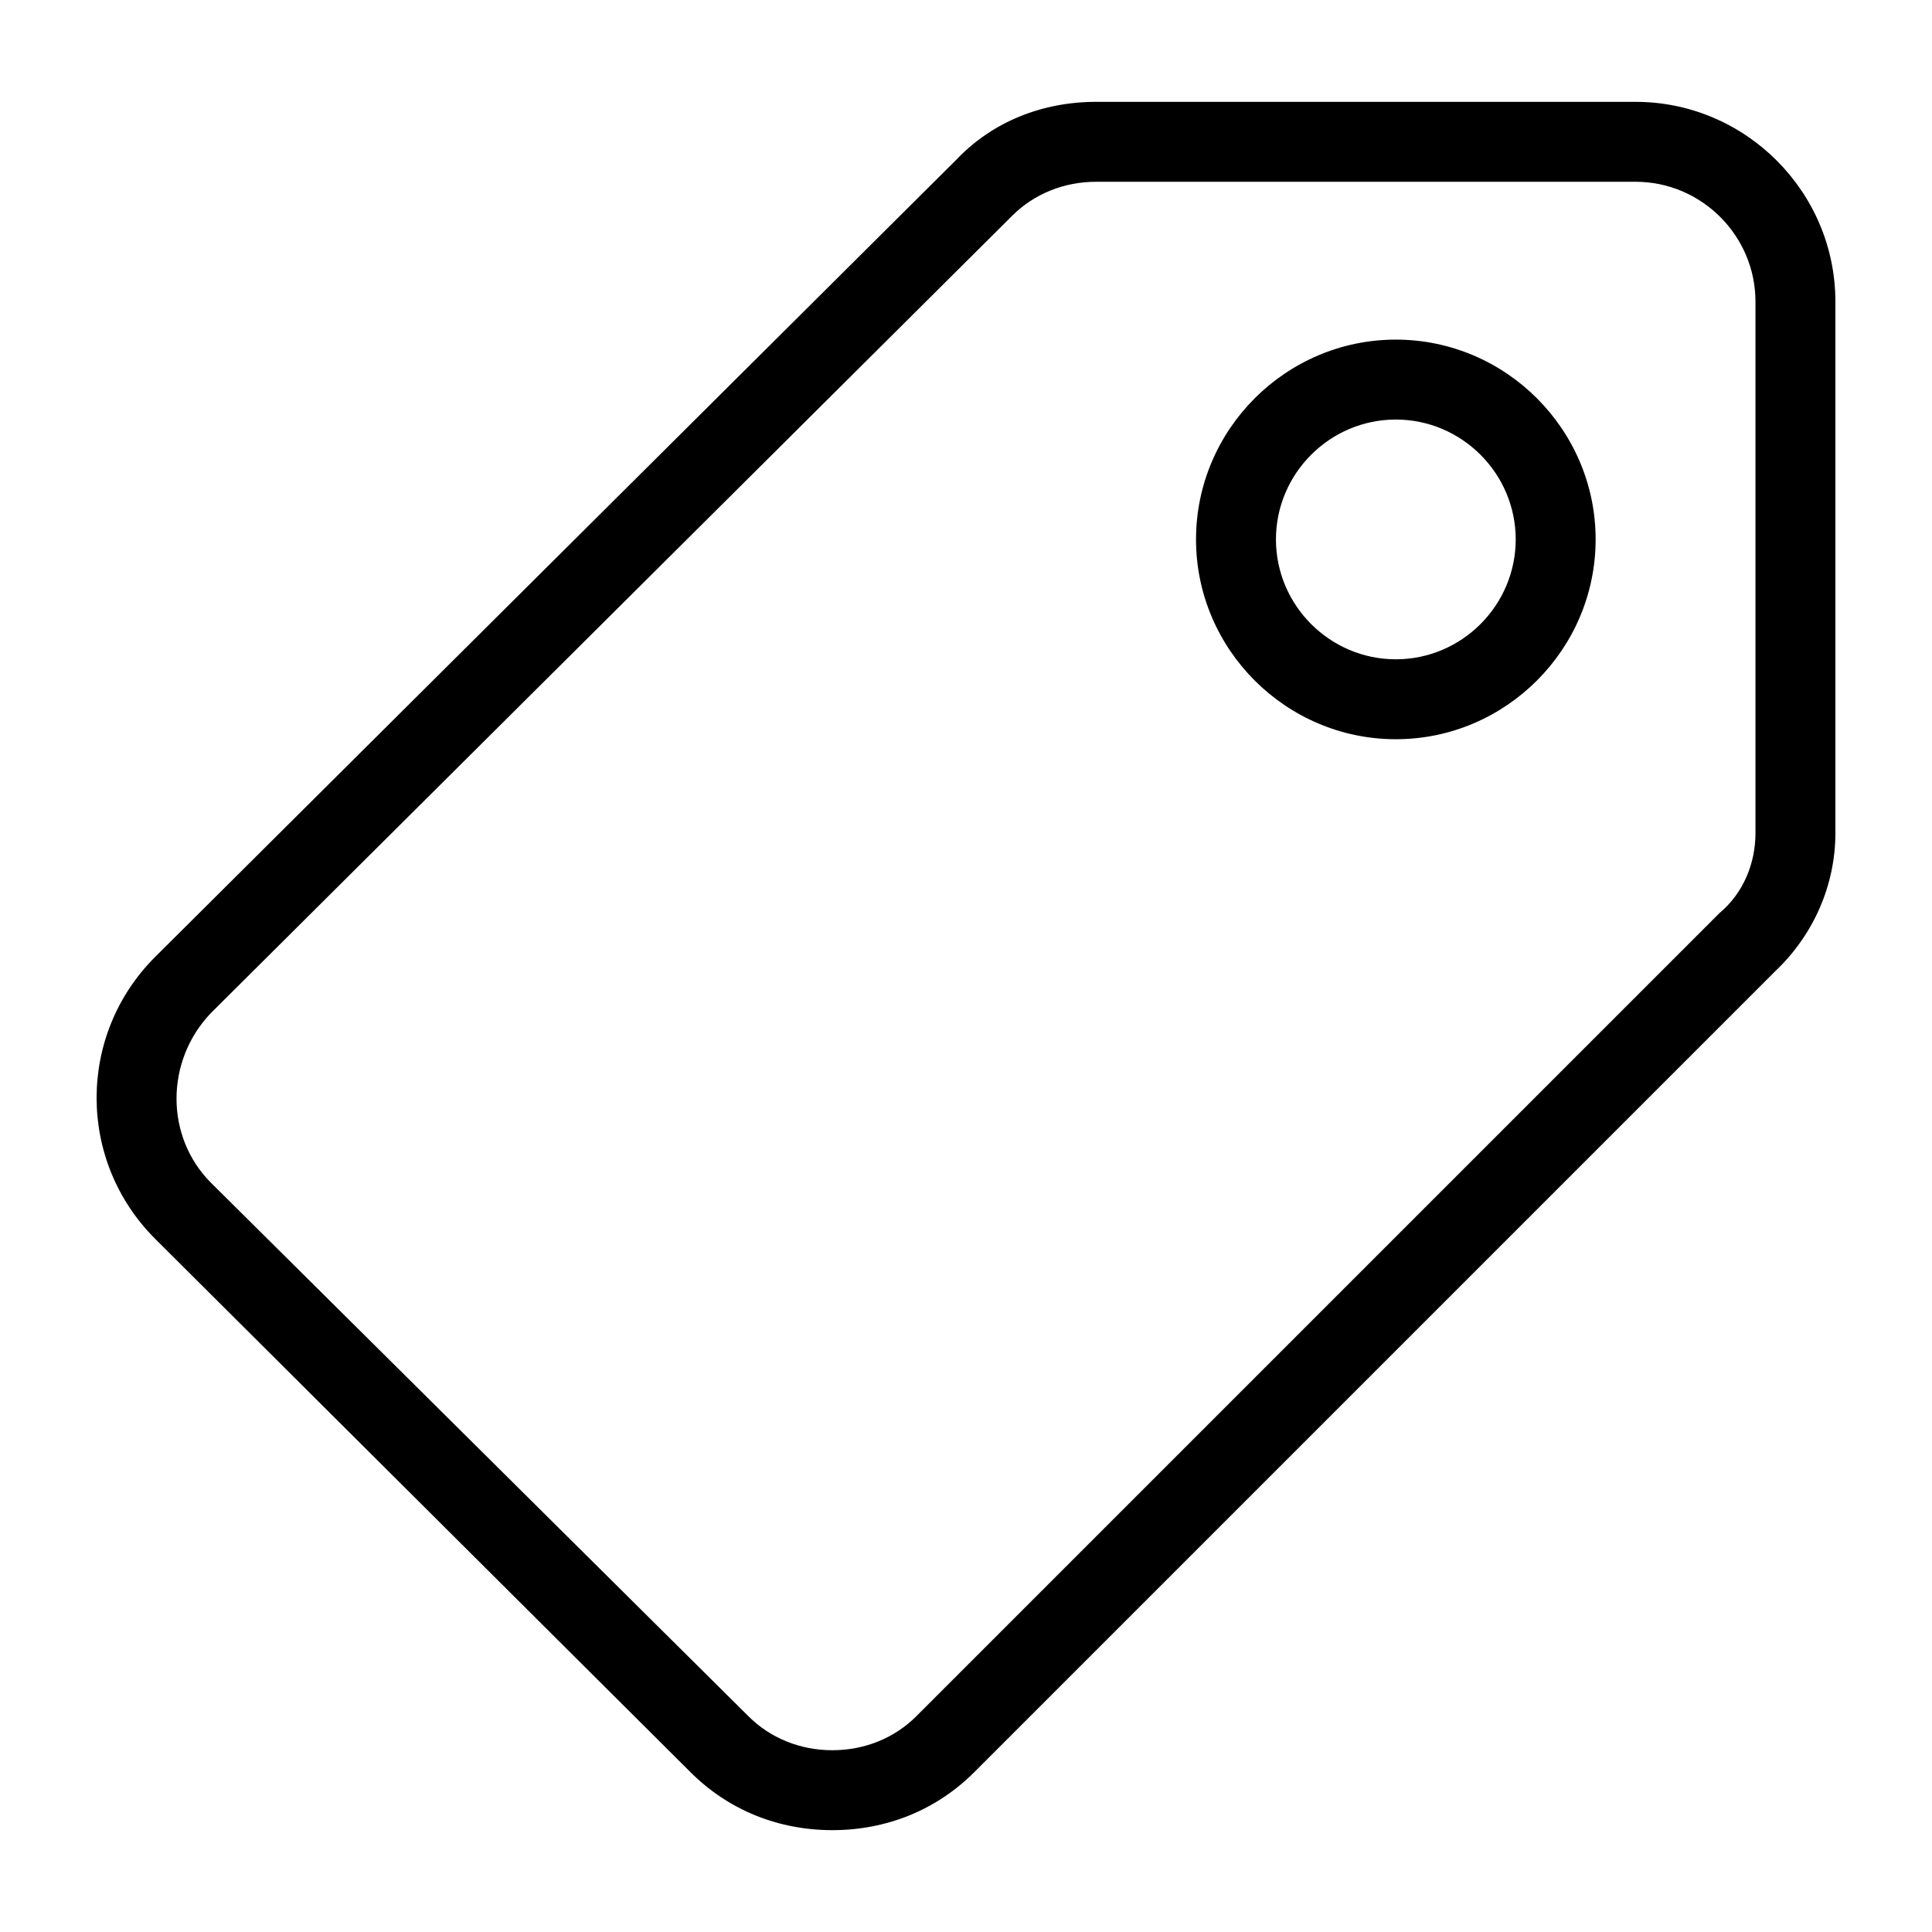
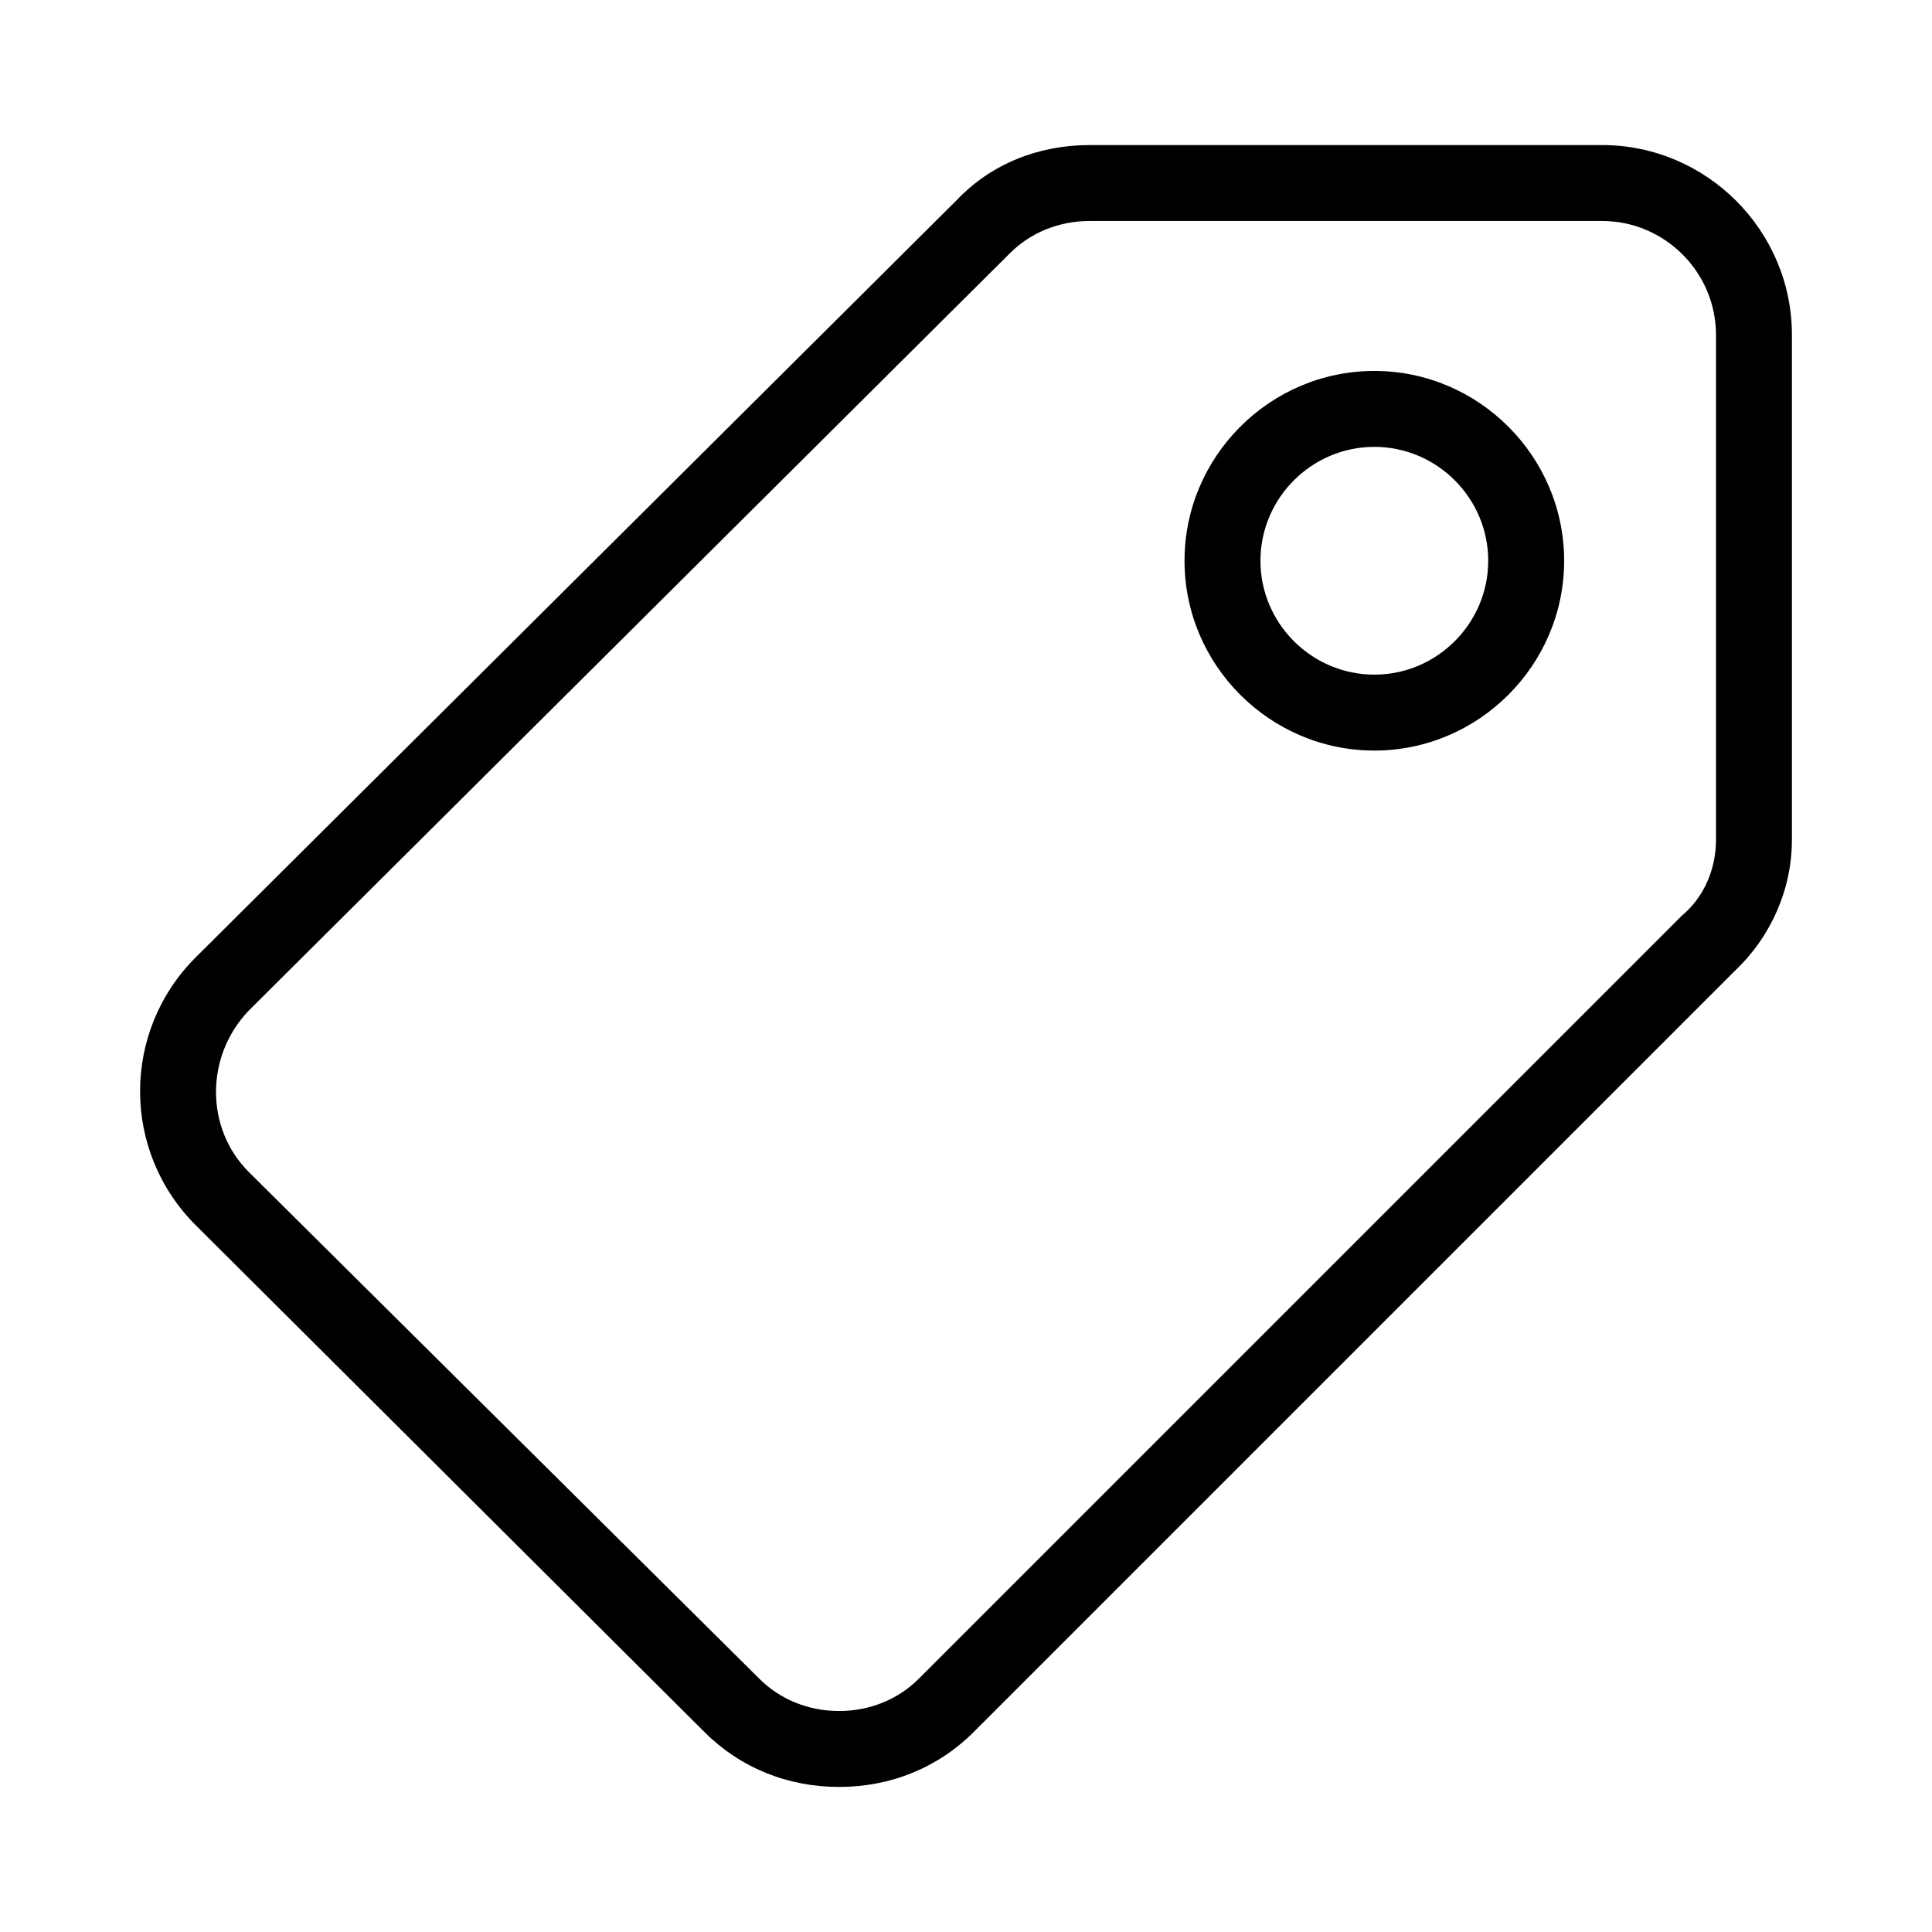
- <svg xmlns="http://www.w3.org/2000/svg" fill="#000000" height="800px" width="800px" version="1.1" id="Layer_1" viewBox="-19.34 -19.34 386.78 386.78" xml:space="preserve">
+ <svg xmlns="http://www.w3.org/2000/svg" fill="#000000" height="800px" width="800px" version="1.1" id="Layer_1" viewBox="-29.52 -29.52 407.14 407.14" xml:space="preserve">
  <g>
    <g>
      <g>
        <path d="M260.1,48.65c-22,0-40,18-40,40s18,40,40,40s40-18,40-40S282.1,48.65,260.1,48.65z M260.1,112.65c-13.2,0-24-10.8-24-24     s10.8-24,24-24s24,10.8,24,24S273.3,112.65,260.1,112.65z" />
        <path d="M308.1,1.05h-108c-10.8,0-20.8,4-28,11.6L11.7,172.25c-15.6,15.6-15.6,40.8,0,56.4l107.2,106.8     c7.6,7.6,17.6,11.6,28.4,11.6s20.8-4,28.4-11.6l160.4-160.4c7.6-7.2,12-17.2,12-27.6V41.05C348.1,19.05,330.1,1.05,308.1,1.05z      M332.1,147.45c0,6-2.4,12-7.2,16l-160.8,160.8c-4.4,4.4-10.4,6.8-16.8,6.8s-12.4-2.4-16.8-6.8L22.9,217.45     c-9.2-9.2-9.2-24.4,0-34l160.4-159.6c4.4-4.4,10.4-6.8,16.8-6.8h108c13.2,0,24,10.8,24,24V147.45z" />
      </g>
    </g>
  </g>
</svg>
